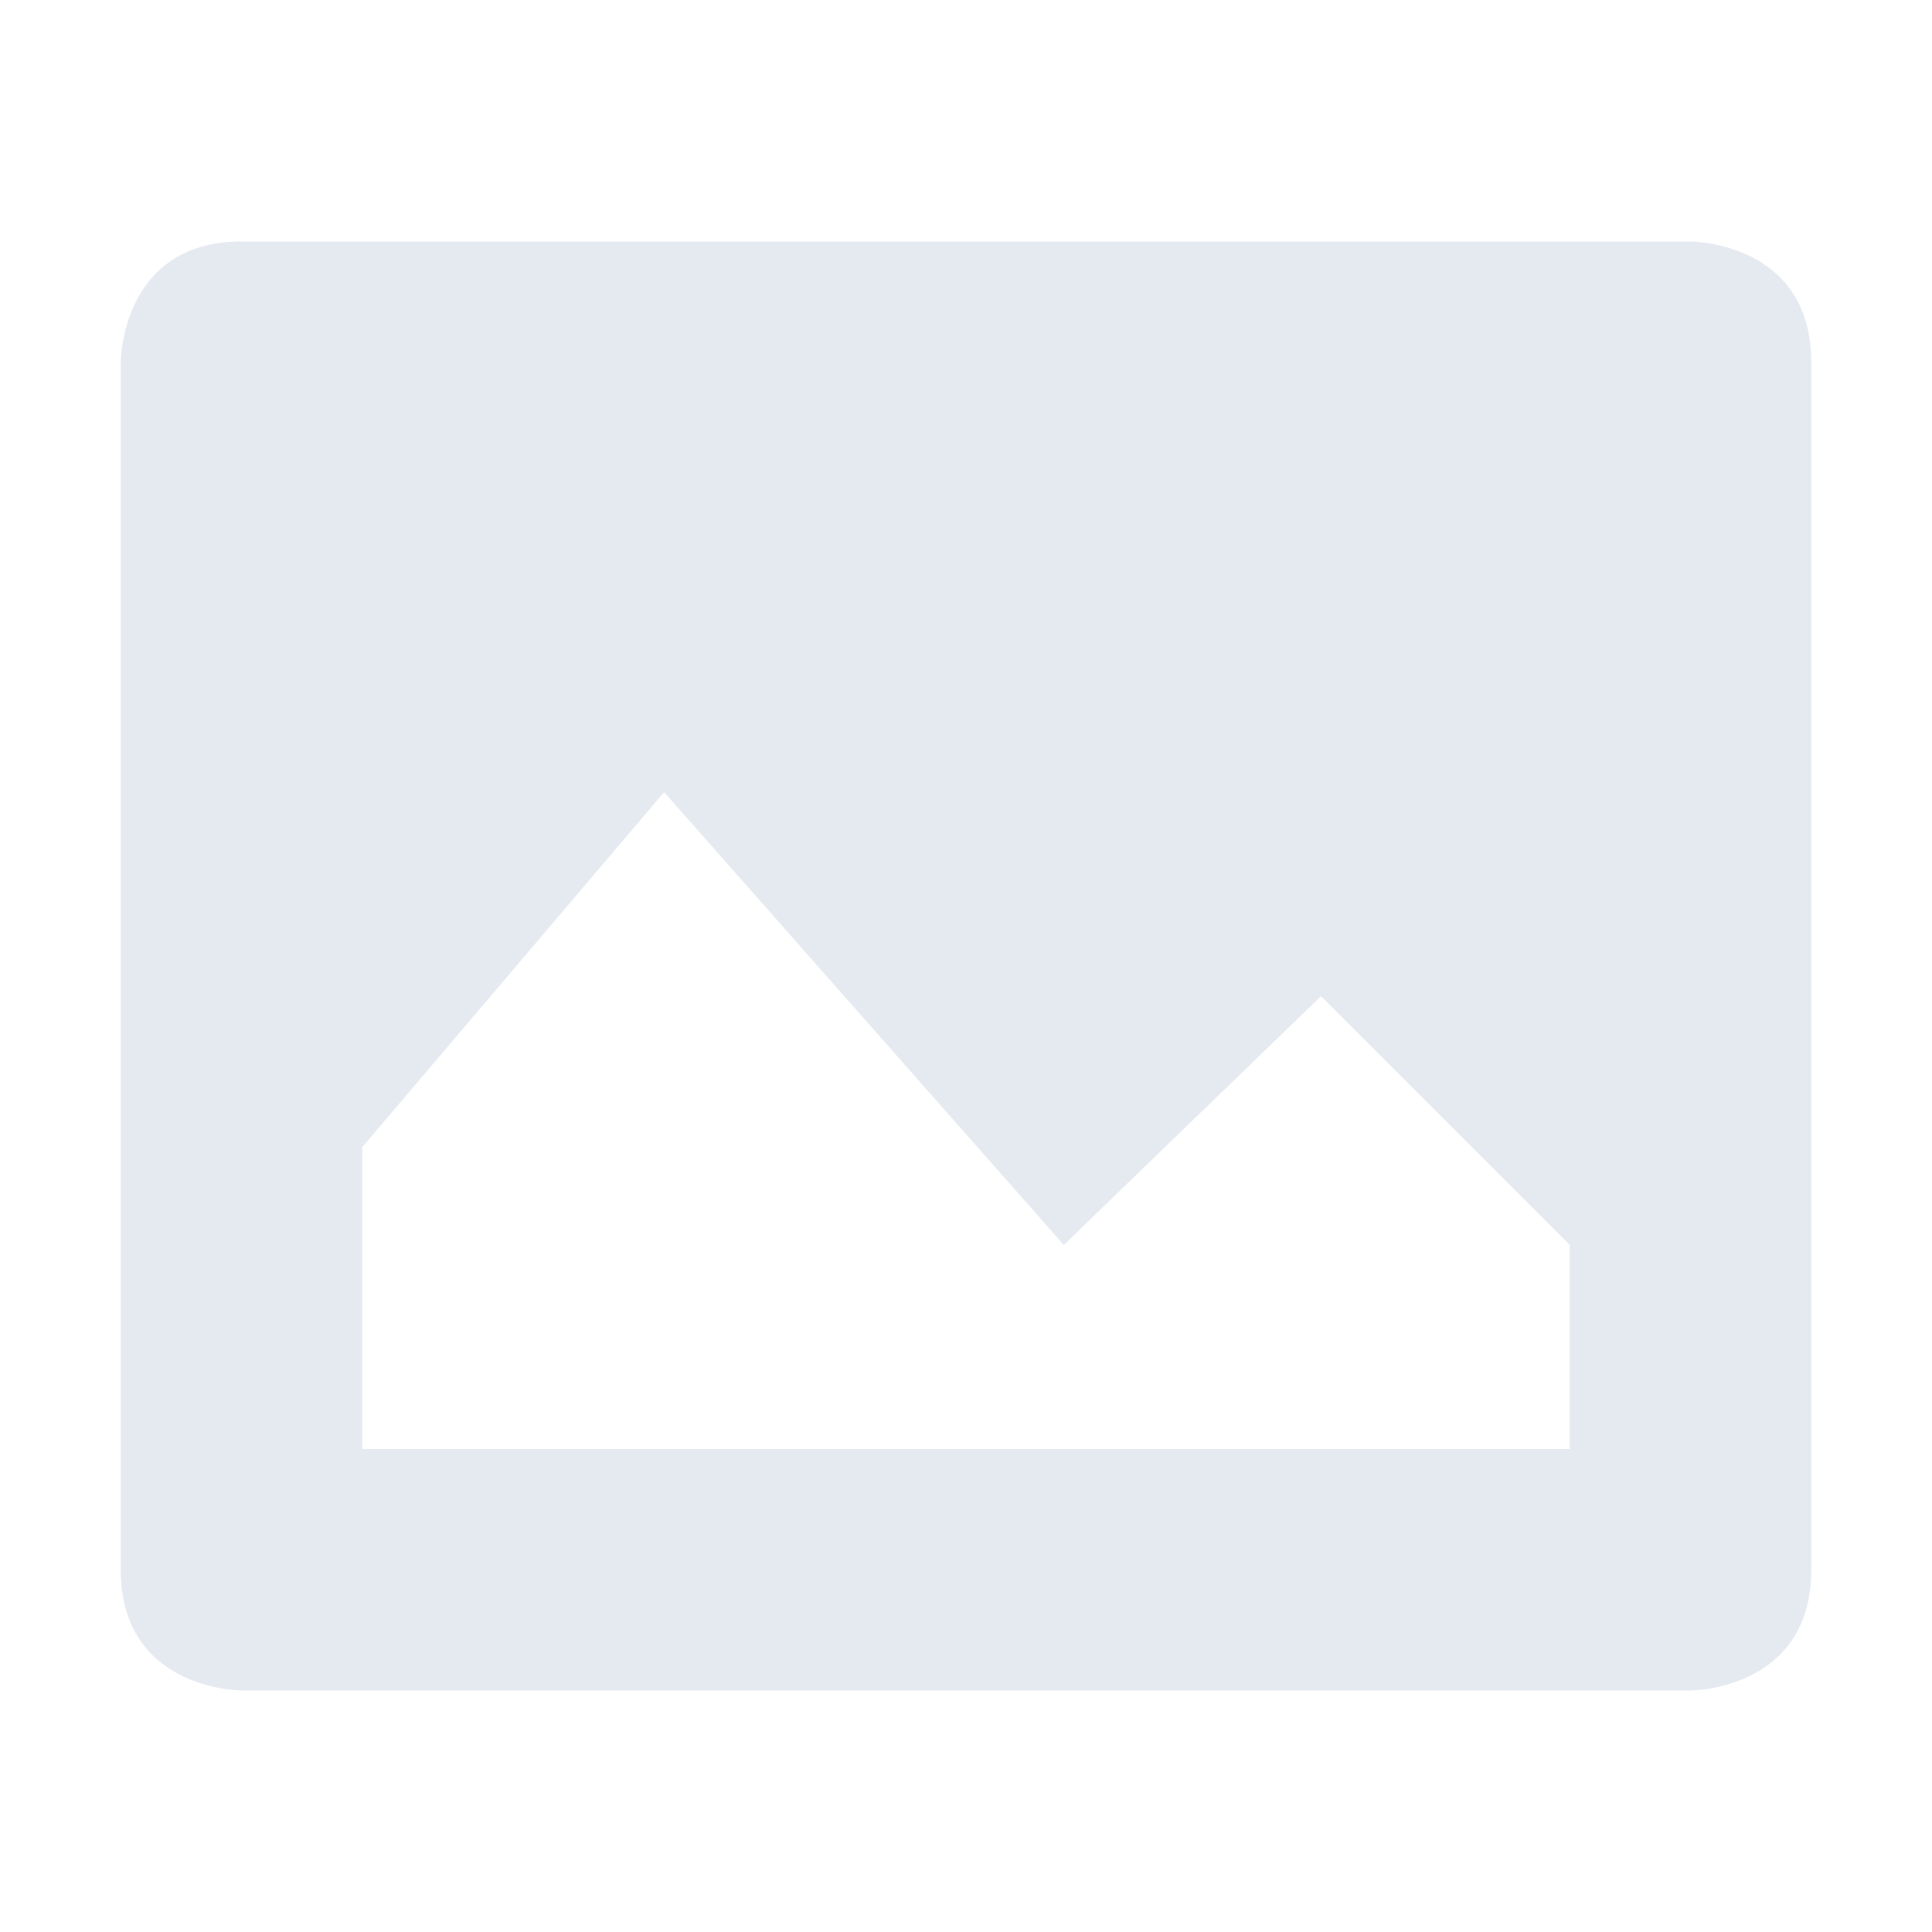
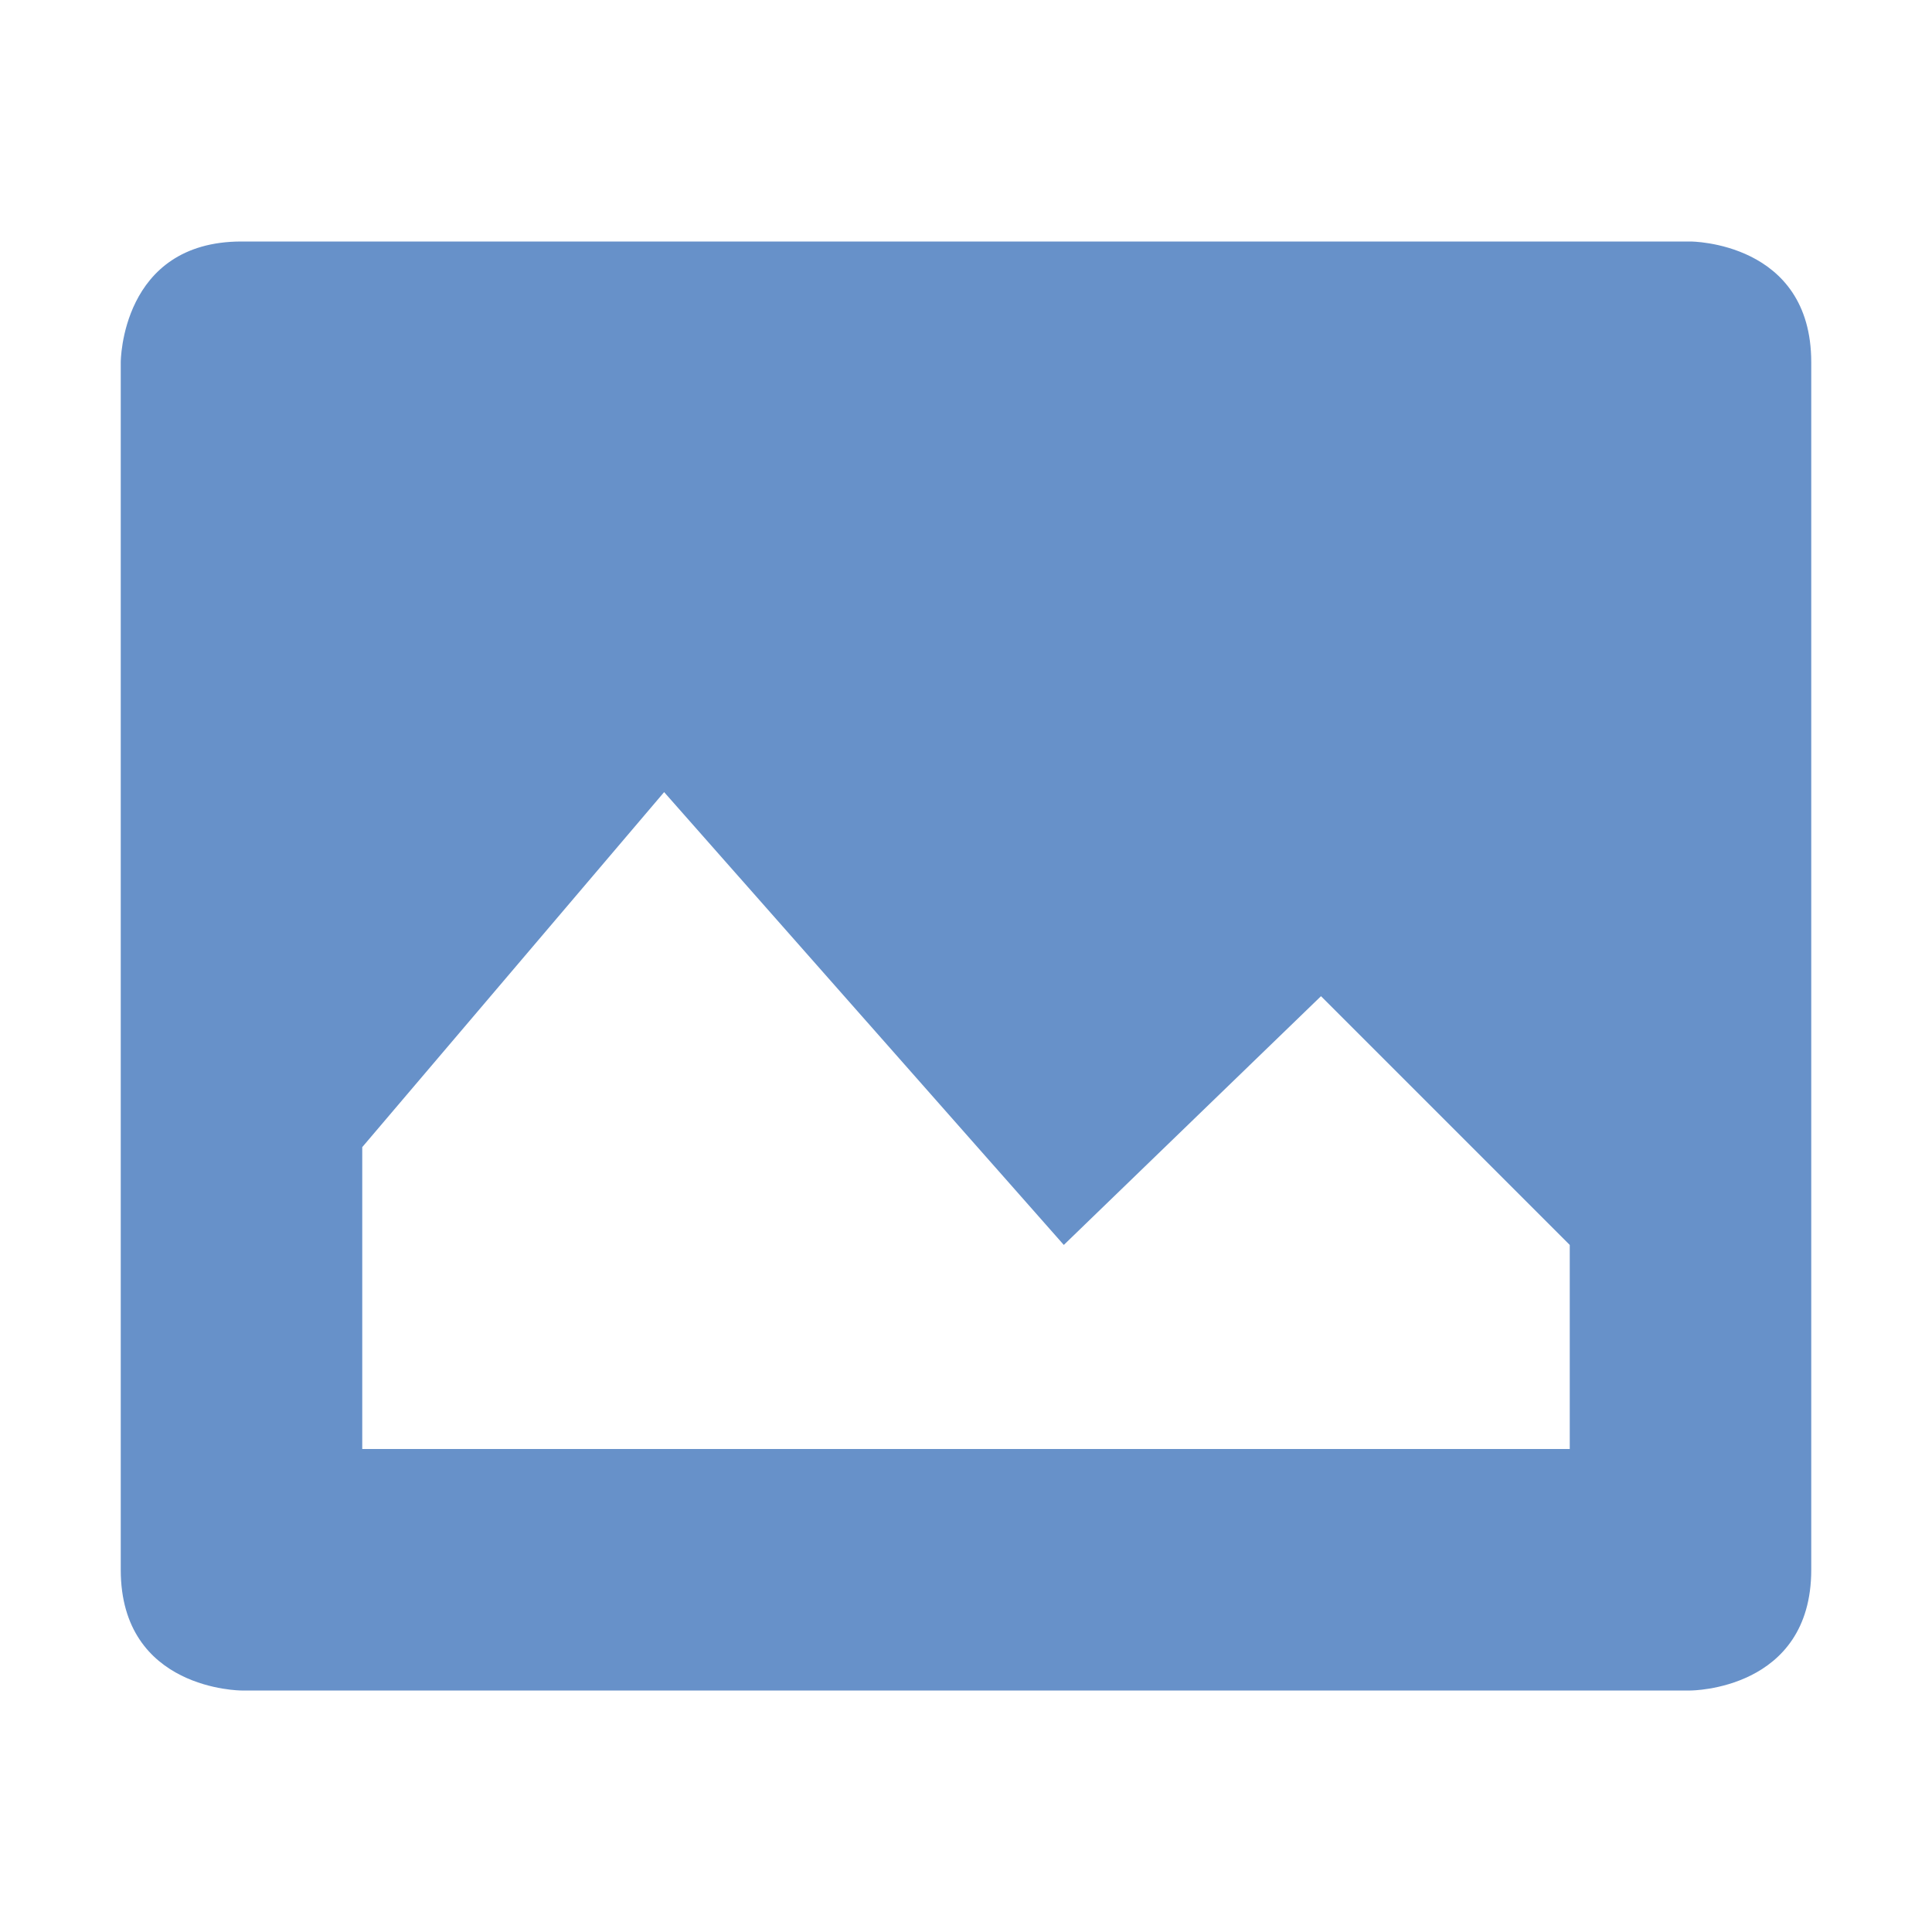
<svg xmlns="http://www.w3.org/2000/svg" width="16" height="16" version="1.1">
-   <path style="fill:#e5e9f0" d="M 2,2 C 1,2 1,3 1,3 V 13 C 1,14 2,14 2,14 H 14 C 14,14 15,14 15,13 V 3 C 15,2 14,2 14,2 Z M 5.5,6.56 8.81,10.31 10.94,8.25 13,10.31 V 12 H 3 V 9.5 Z" />
+   <path style="fill:#6791C9" d="M 2,2 C 1,2 1,3 1,3 V 13 C 1,14 2,14 2,14 H 14 C 14,14 15,14 15,13 V 3 C 15,2 14,2 14,2 Z M 5.5,6.56 8.81,10.31 10.94,8.25 13,10.31 V 12 H 3 V 9.5 Z" />
</svg>
